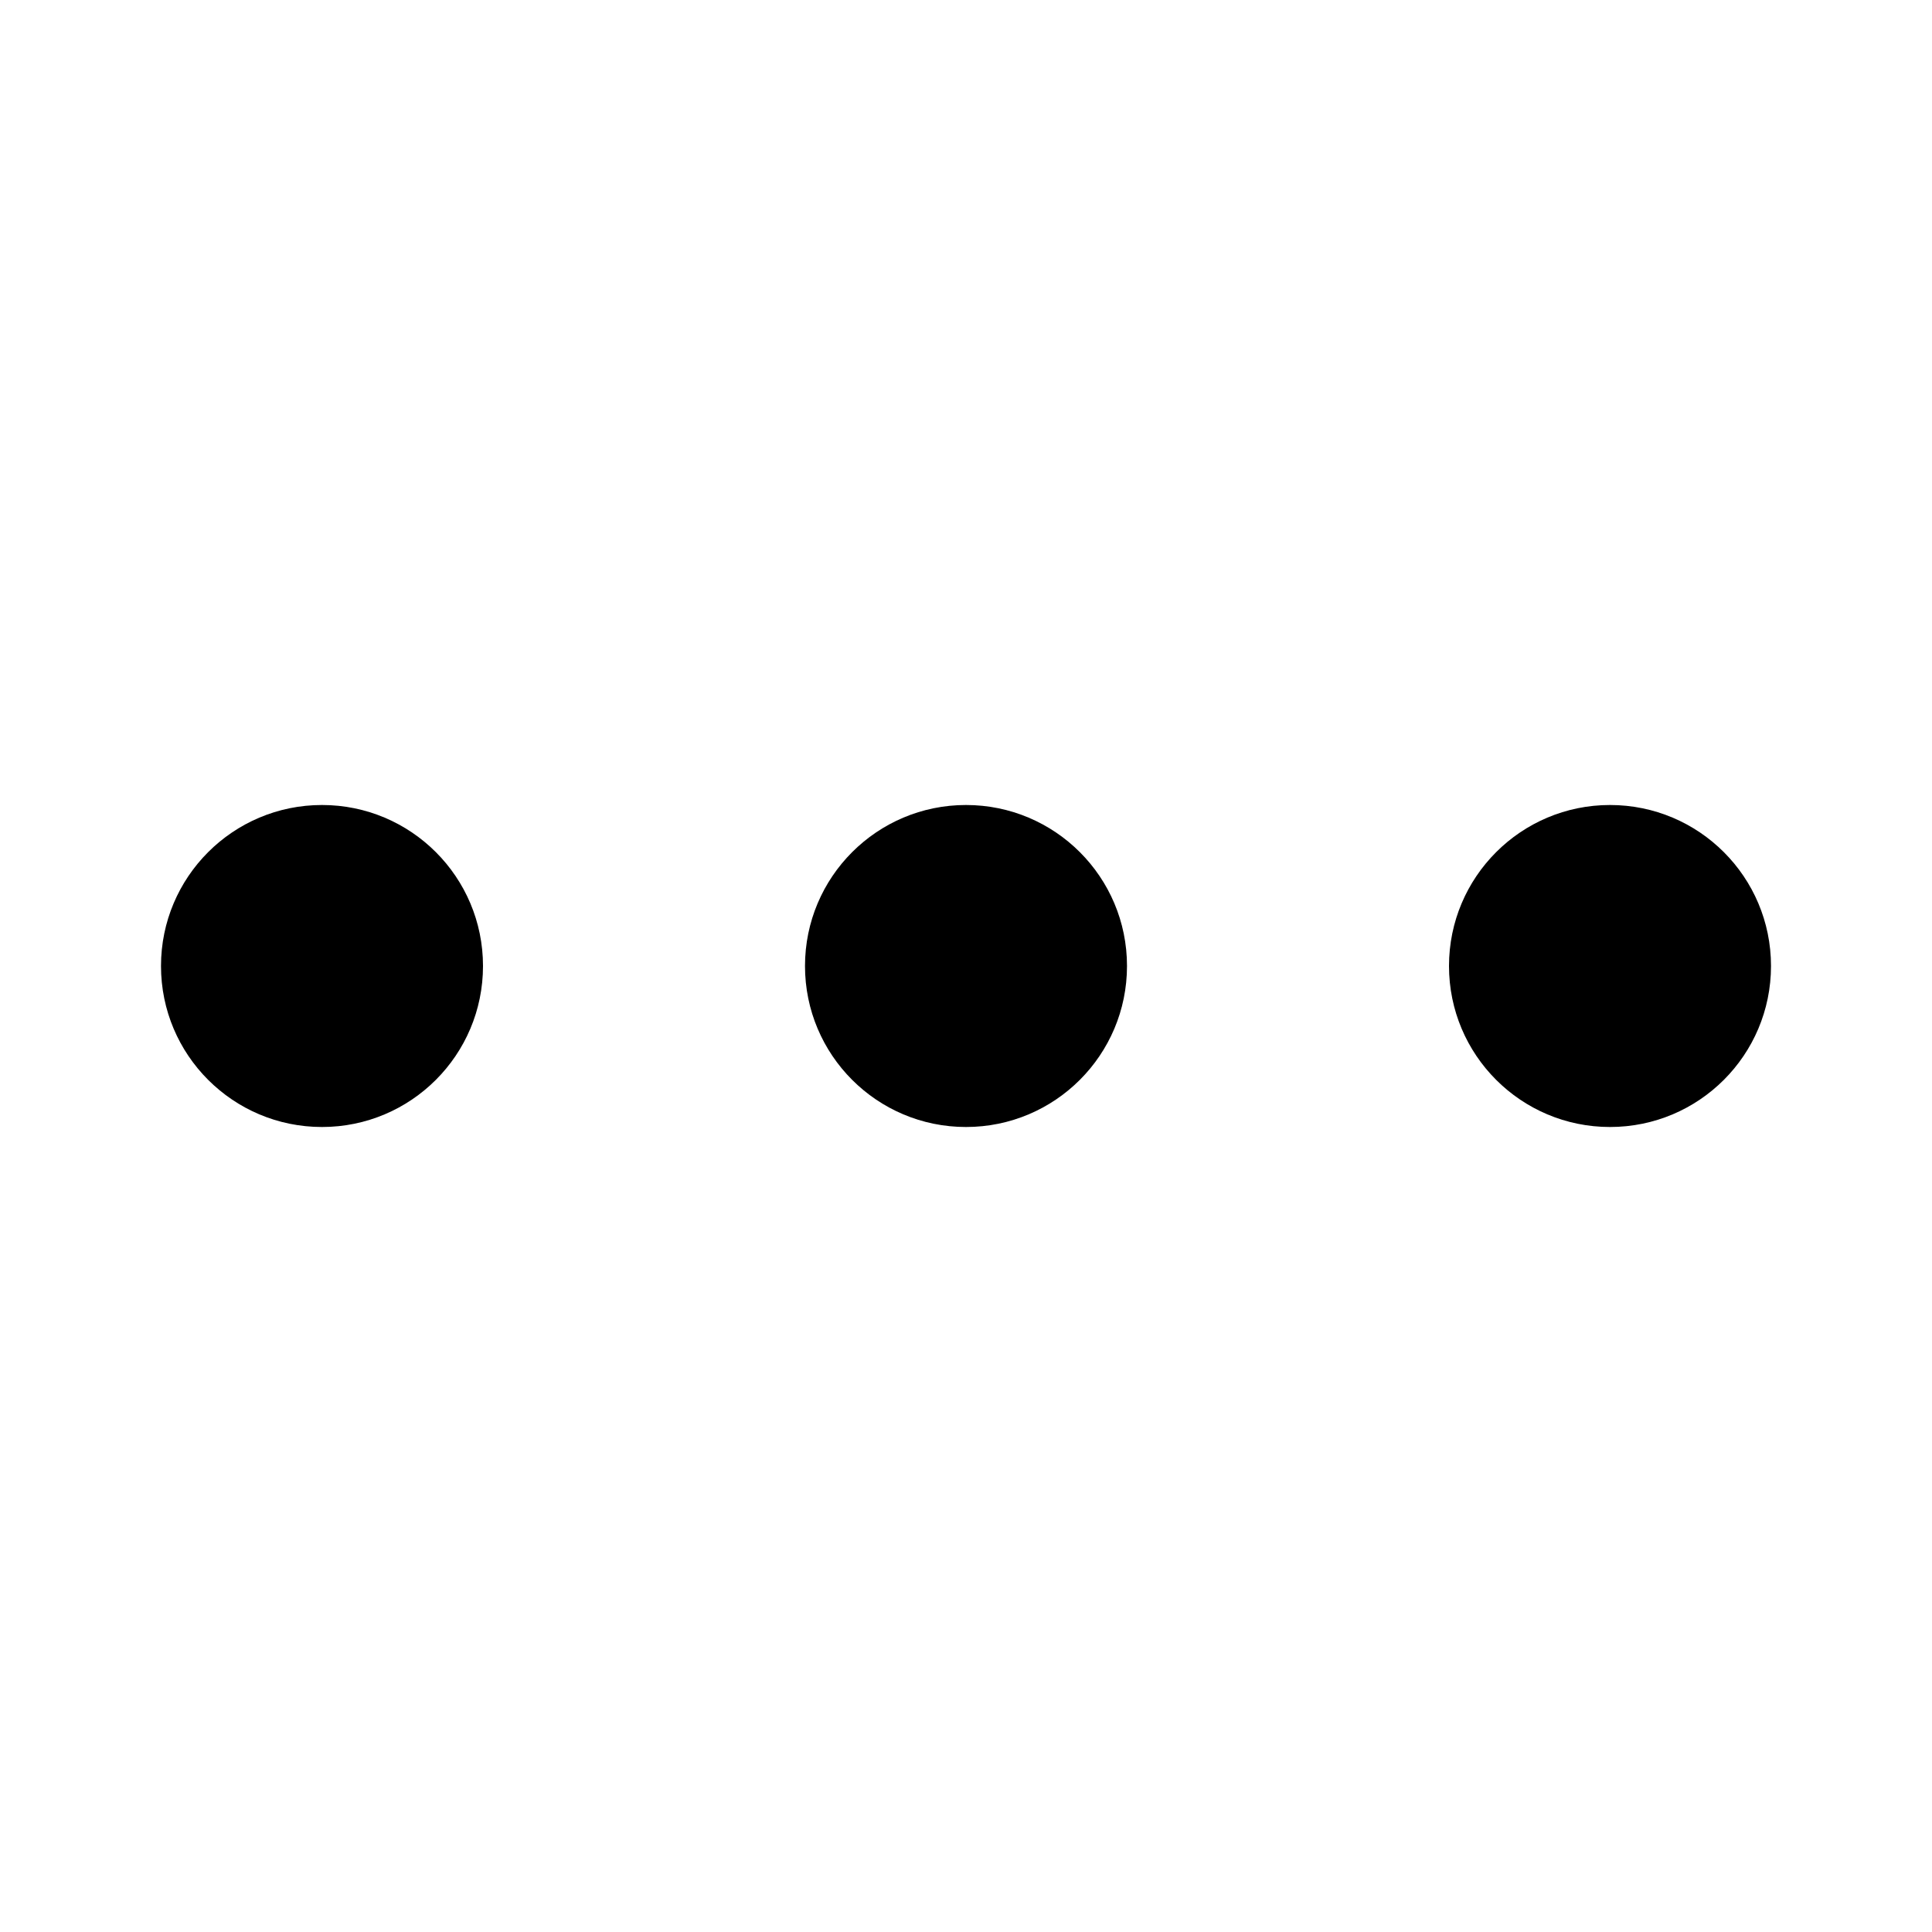
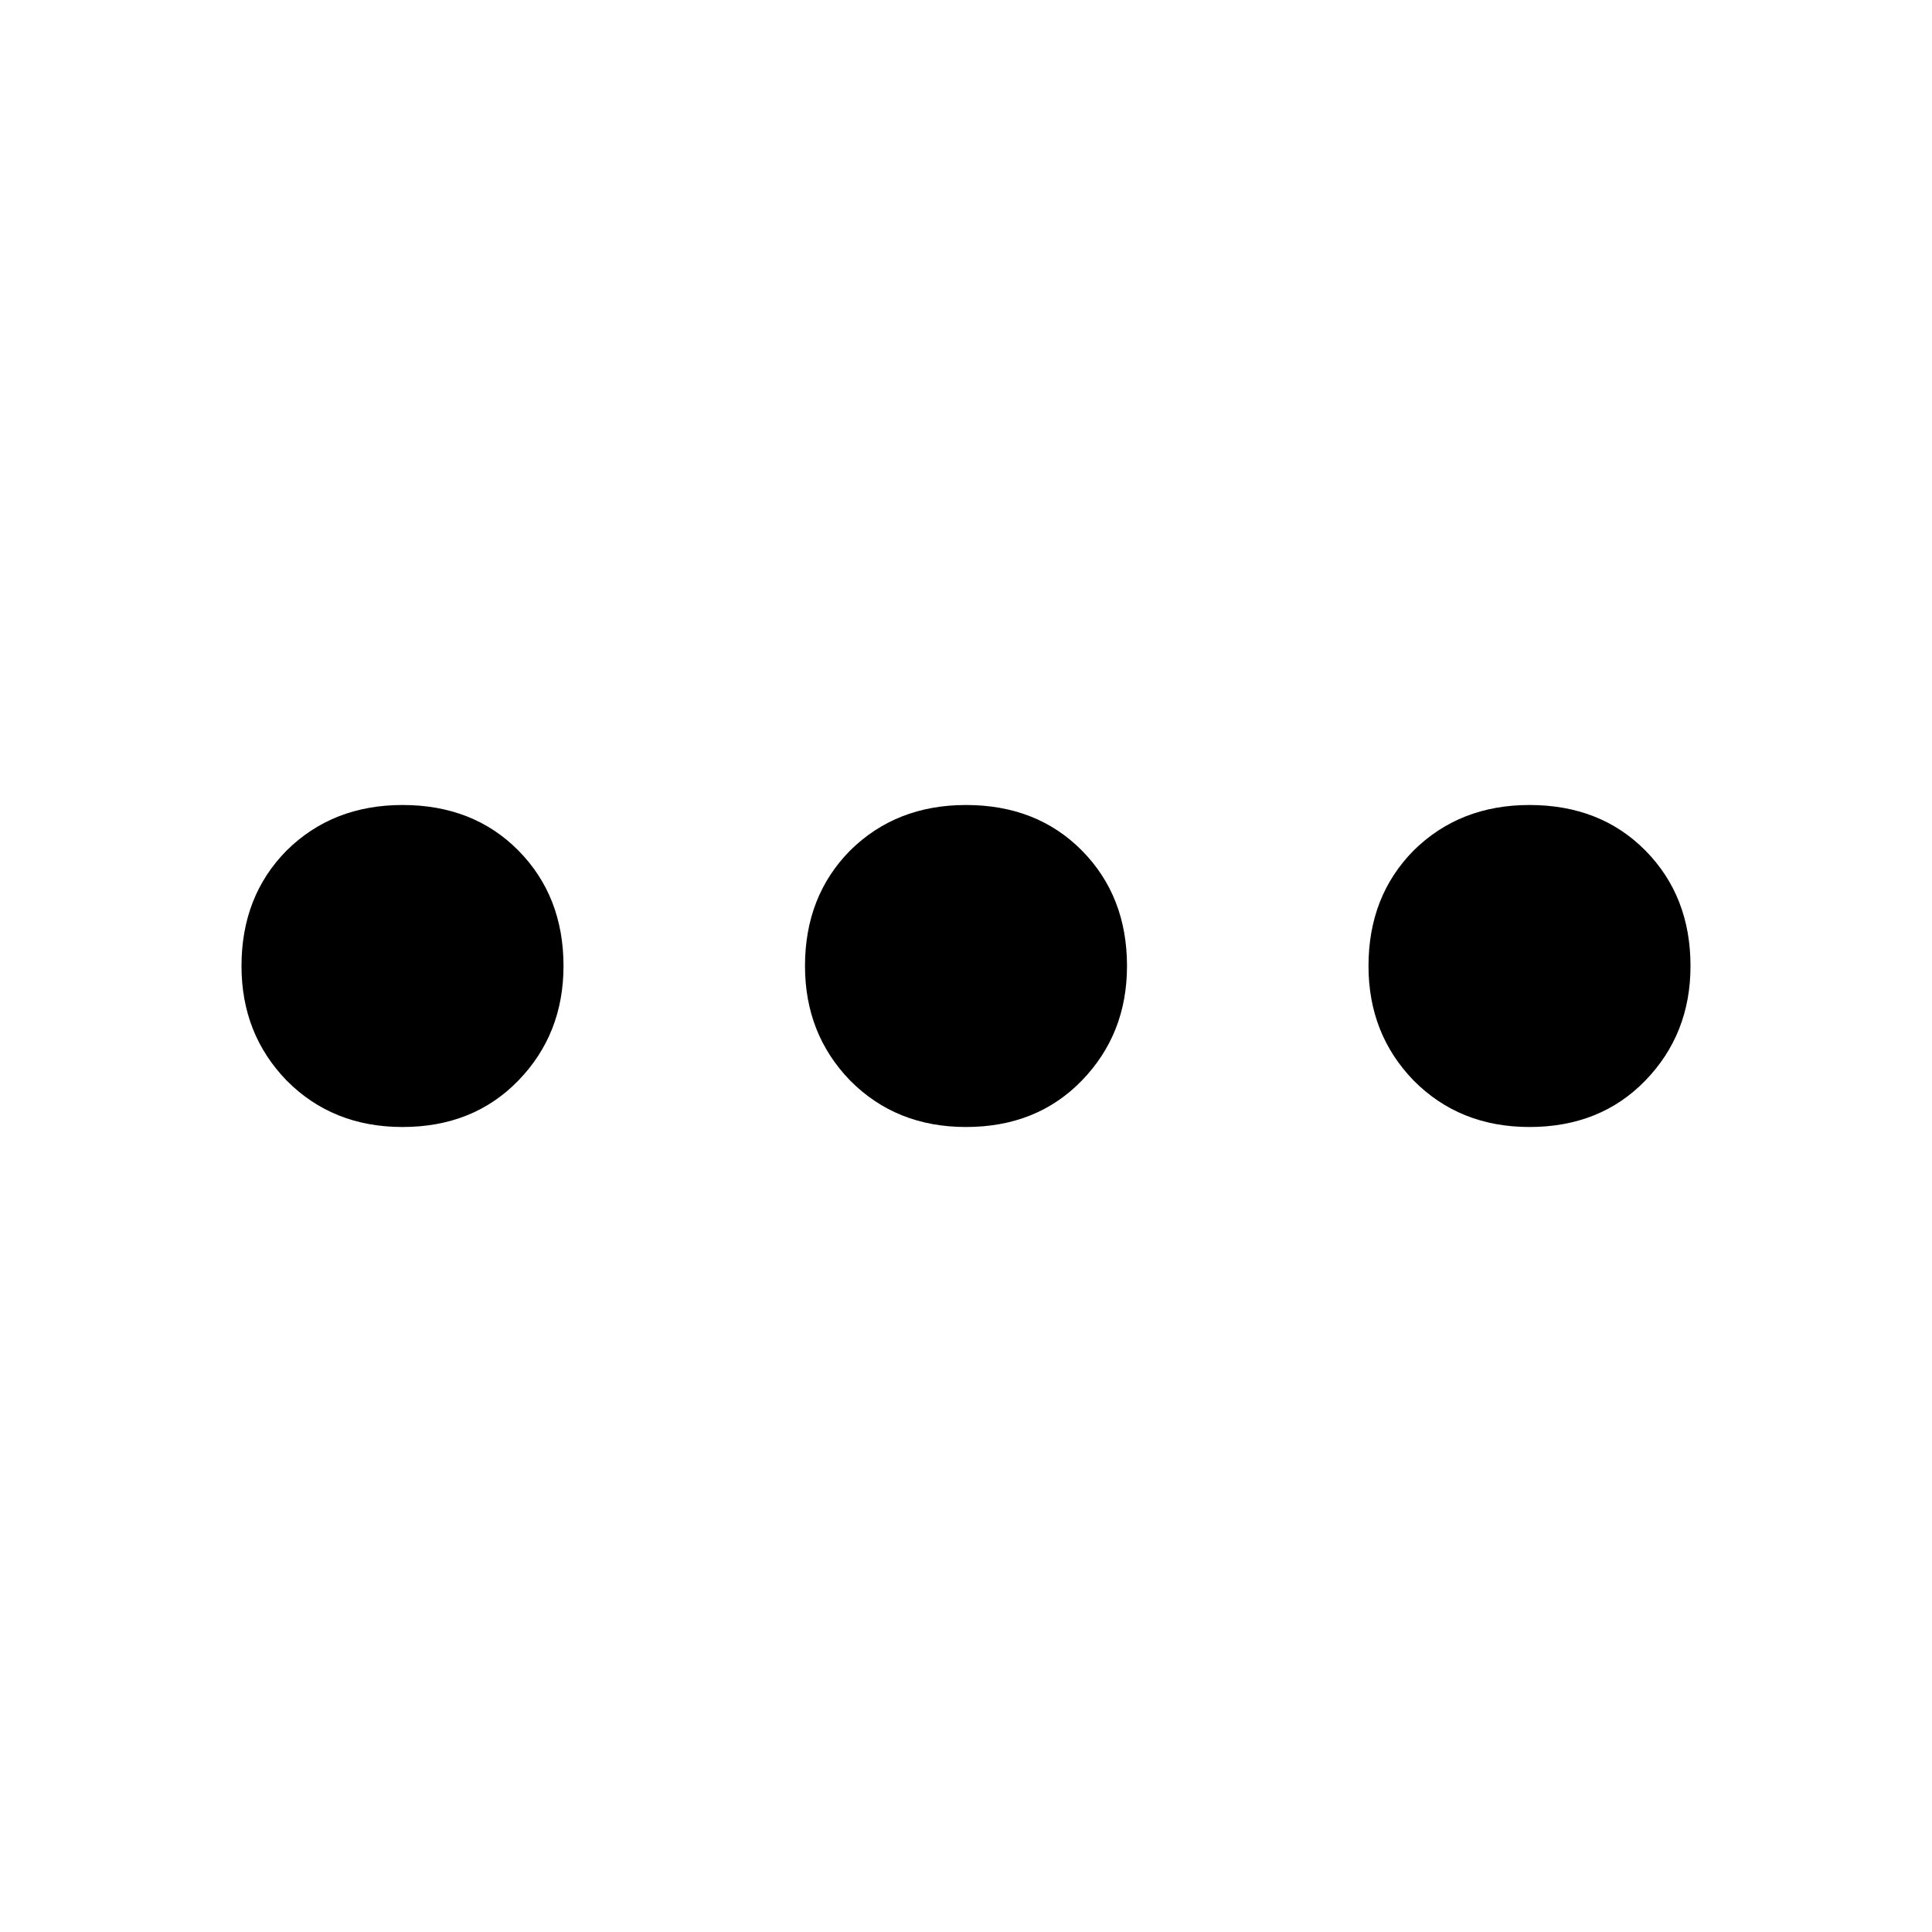
<svg xmlns="http://www.w3.org/2000/svg" width="24" height="24" viewBox="0 0 24 24" fill="none">
-   <path d="M4 14C5.105 14 6 13.105 6 12C6 10.895 5.105 10 4 10C2.895 10 2 10.895 2 12C2 13.105 2.895 14 4 14Z" fill="currentColor" />
-   <path d="M12 14C13.105 14 14 13.105 14 12C14 10.895 13.105 10 12 10C10.895 10 10 10.895 10 12C10 13.105 10.895 14 12 14Z" fill="currentColor" />
-   <path d="M20 14C21.105 14 22 13.105 22 12C22 10.895 21.105 10 20 10C18.895 10 18 10.895 18 12C18 13.105 18.895 14 20 14Z" fill="currentColor" />
+   <path d="M5 14C4.421 14 3.941 13.807 3.56 13.422C3.187 13.037 3 12.563 3 12C3 11.422 3.187 10.944 3.56 10.566C3.941 10.189 4.421 10 5 10C5.587 10 6.067 10.189 6.44 10.566C6.813 10.944 7 11.422 7 12C7 12.563 6.813 13.037 6.44 13.422C6.067 13.807 5.587 14 5 14Z" fill="currentColor" />
+   <path d="M12 14C11.421 14 10.941 13.807 10.56 13.422C10.187 13.037 10 12.563 10 12C10 11.422 10.187 10.944 10.56 10.566C10.941 10.189 11.421 10 12 10C12.587 10 13.067 10.189 13.44 10.566C13.813 10.944 14 11.422 14 12C14 12.563 13.813 13.037 13.44 13.422C13.067 13.807 12.587 14 12 14Z" fill="currentColor" />
+   <path d="M19 14C18.421 14 17.941 13.807 17.56 13.422C17.187 13.037 17 12.563 17 12C17 11.422 17.187 10.944 17.56 10.566C17.941 10.189 18.421 10 19 10C19.587 10 20.067 10.189 20.44 10.566C20.813 10.944 21 11.422 21 12C21 12.563 20.813 13.037 20.44 13.422C20.067 13.807 19.587 14 19 14Z" fill="currentColor" />
</svg>
